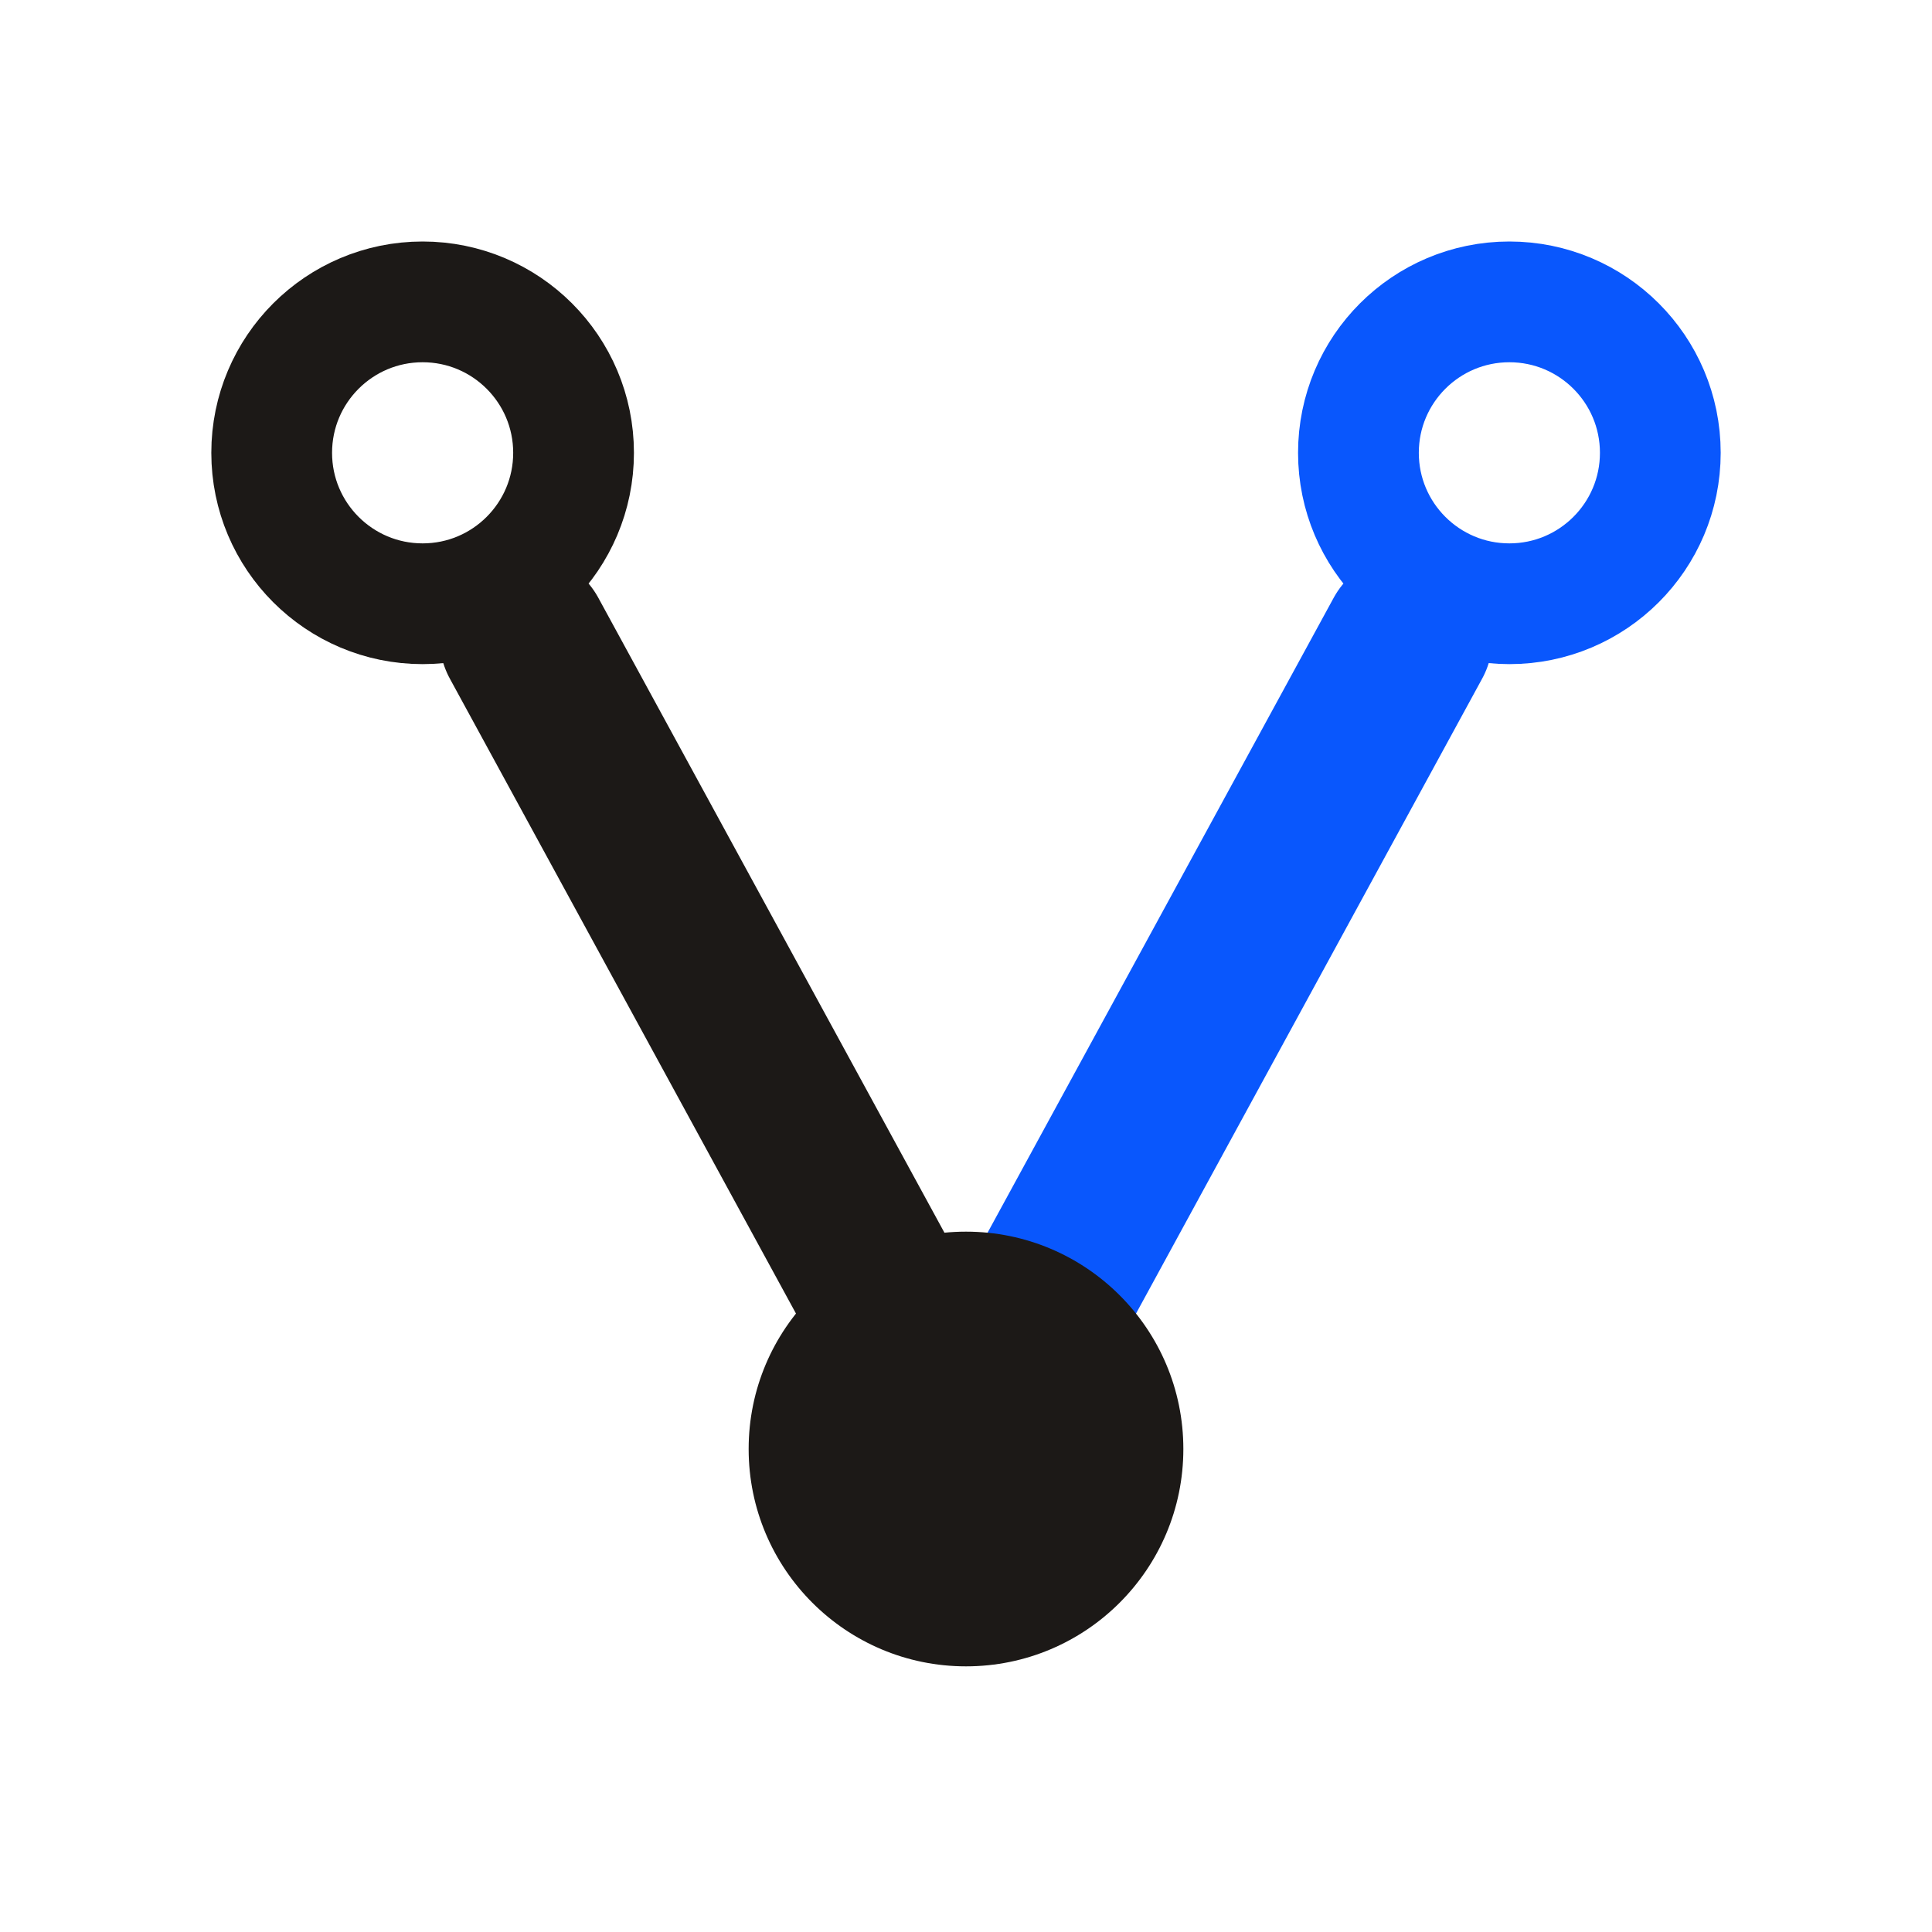
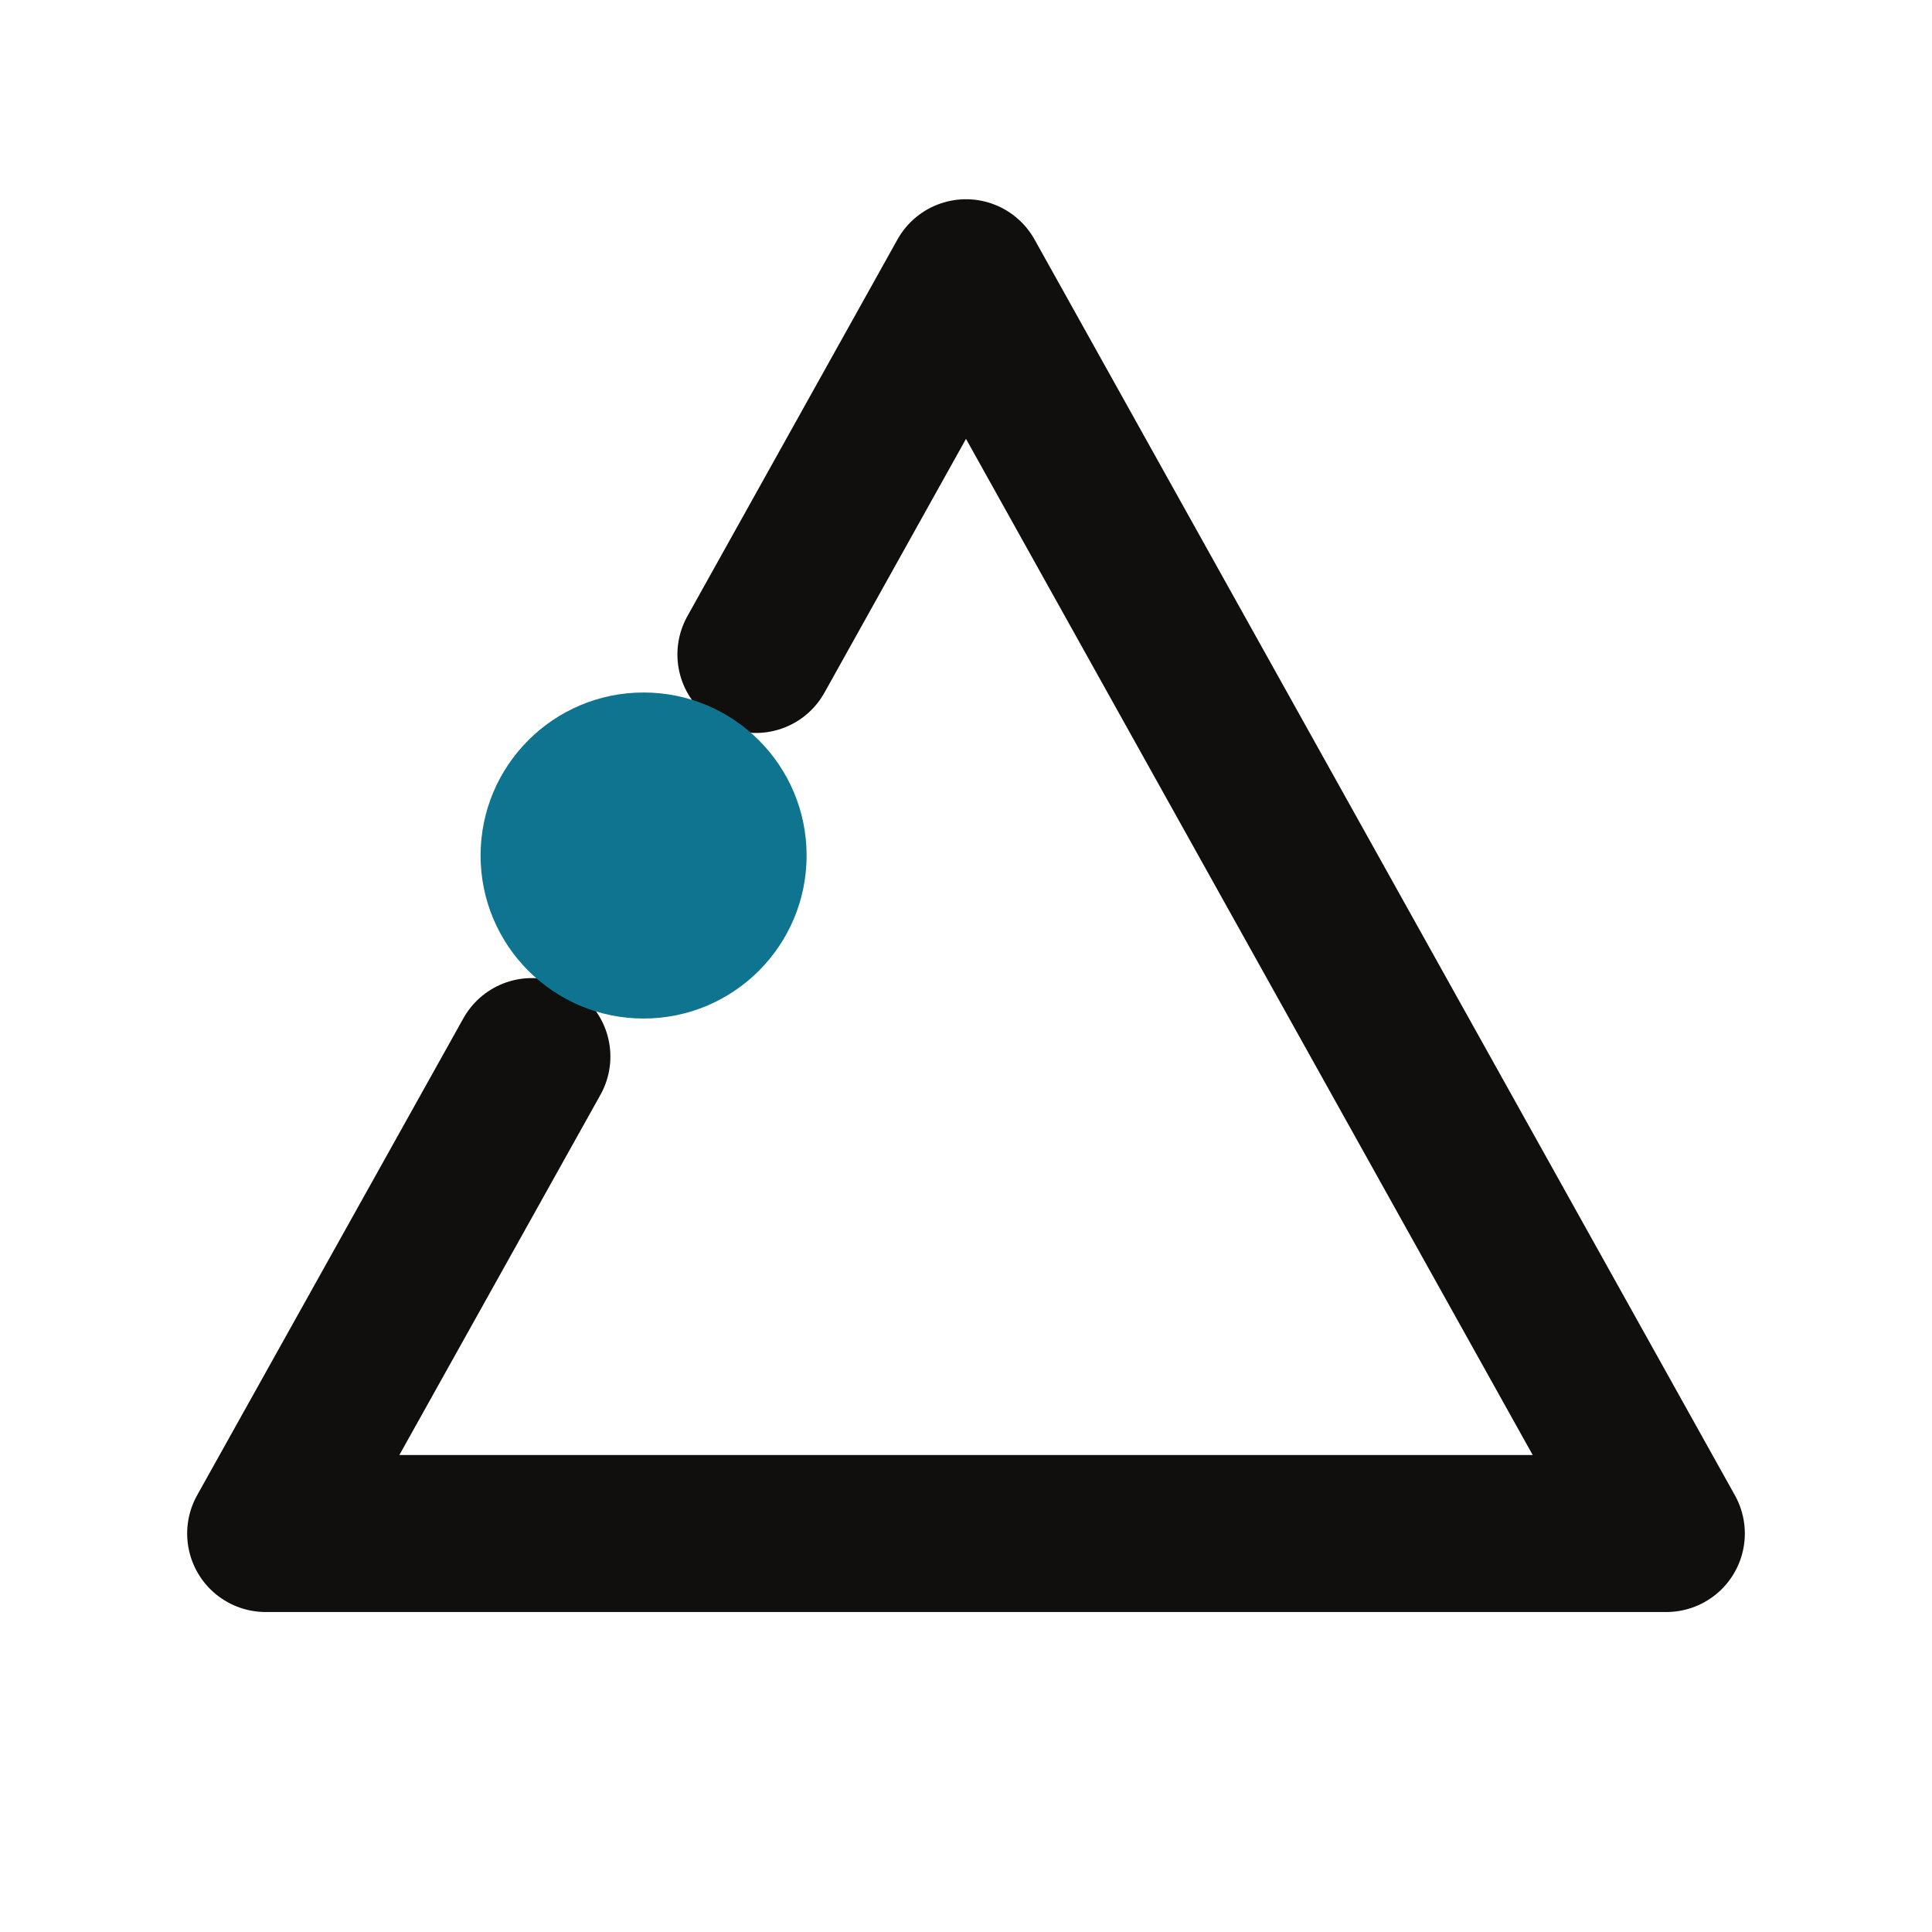
<svg xmlns="http://www.w3.org/2000/svg" viewBox="0 0 32 32" fill="none">
-   <path d="M8.68 10.57 L15.14 22.42" stroke="#1c1917" stroke-width="2.8" stroke-linecap="round" />
-   <path d="M23.32 10.57 L16.86 22.42" stroke="#0957fd" stroke-width="2.8" stroke-linecap="round" />
-   <circle cx="7.0" cy="7.5" r="2.5" stroke="#1c1917" stroke-width="2" />
-   <circle cx="25.0" cy="7.5" r="2.5" stroke="#0957fd" stroke-width="2" />
-   <circle cx="16.0" cy="24.0" r="3.6" fill="#1c1917" />
+   <path d="M8.81 17.50 L4.4 25.4 L27.6 25.4 L16 4.6 L12.52 10.84" stroke="#110f0d" stroke-width="2.6" stroke-linecap="round" stroke-linejoin="round" />
+   <circle cx="10.66" cy="14.17" r="2.7" fill="#0e7490" />
</svg>
